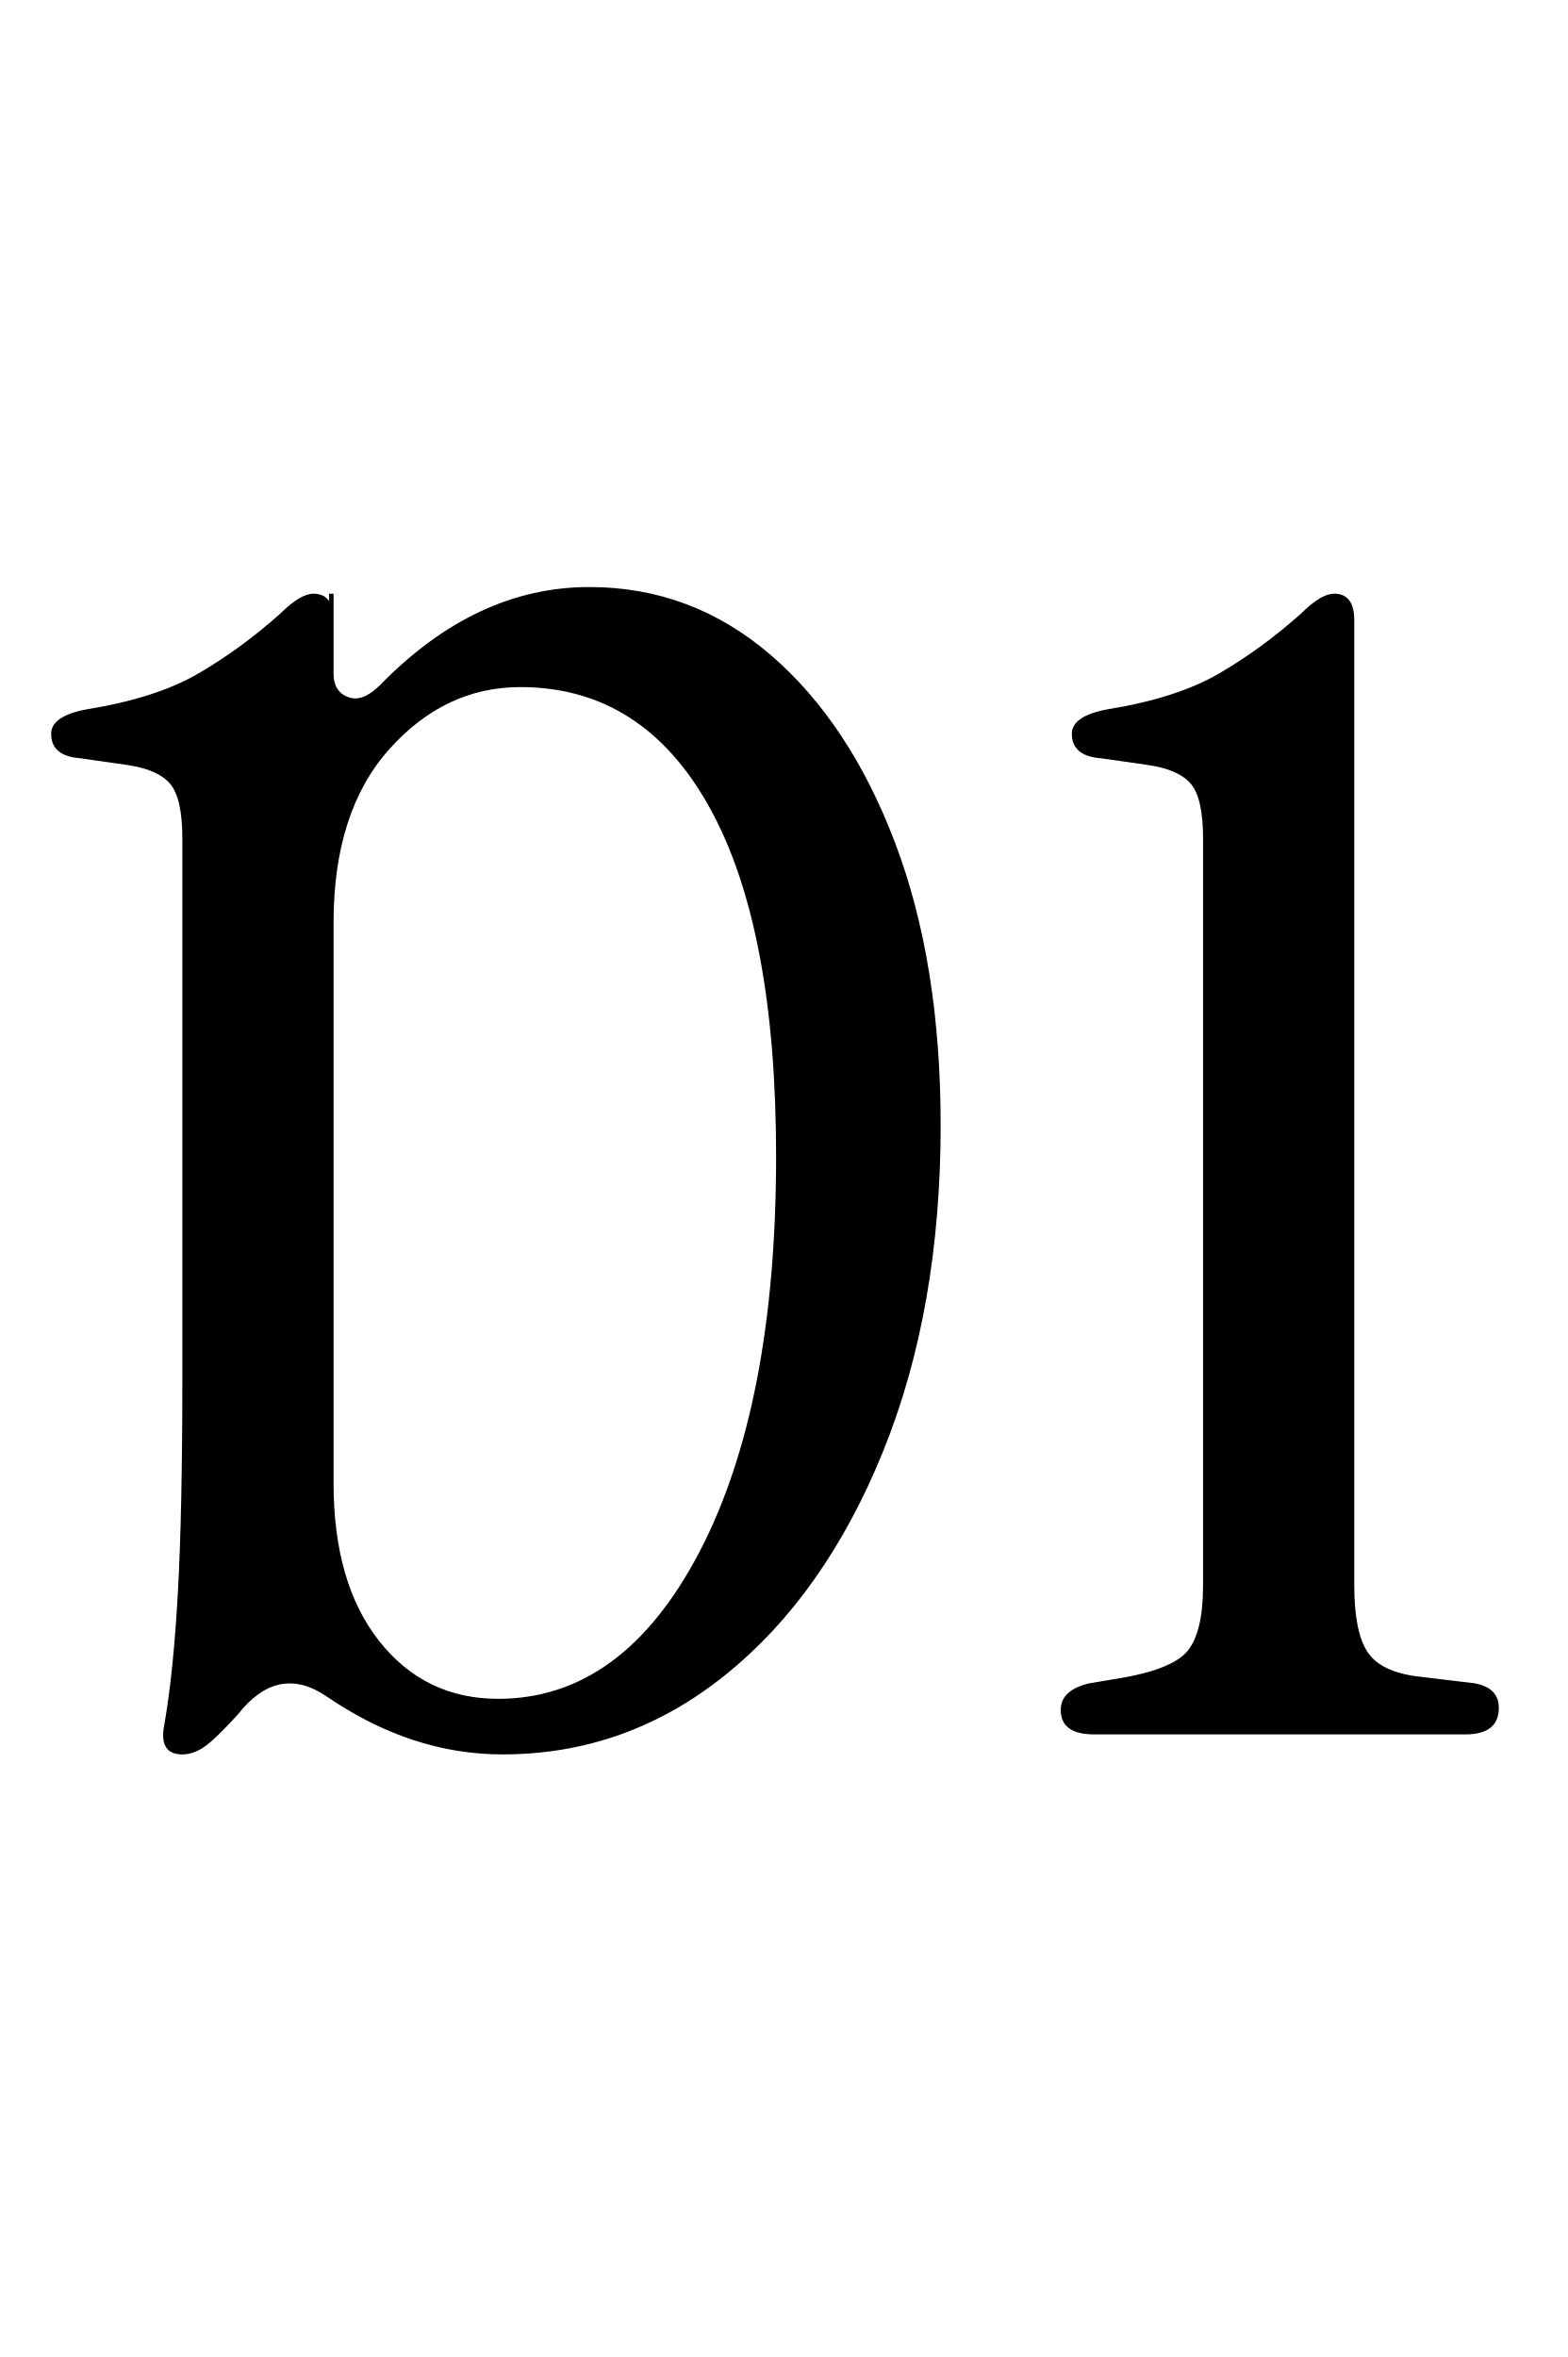
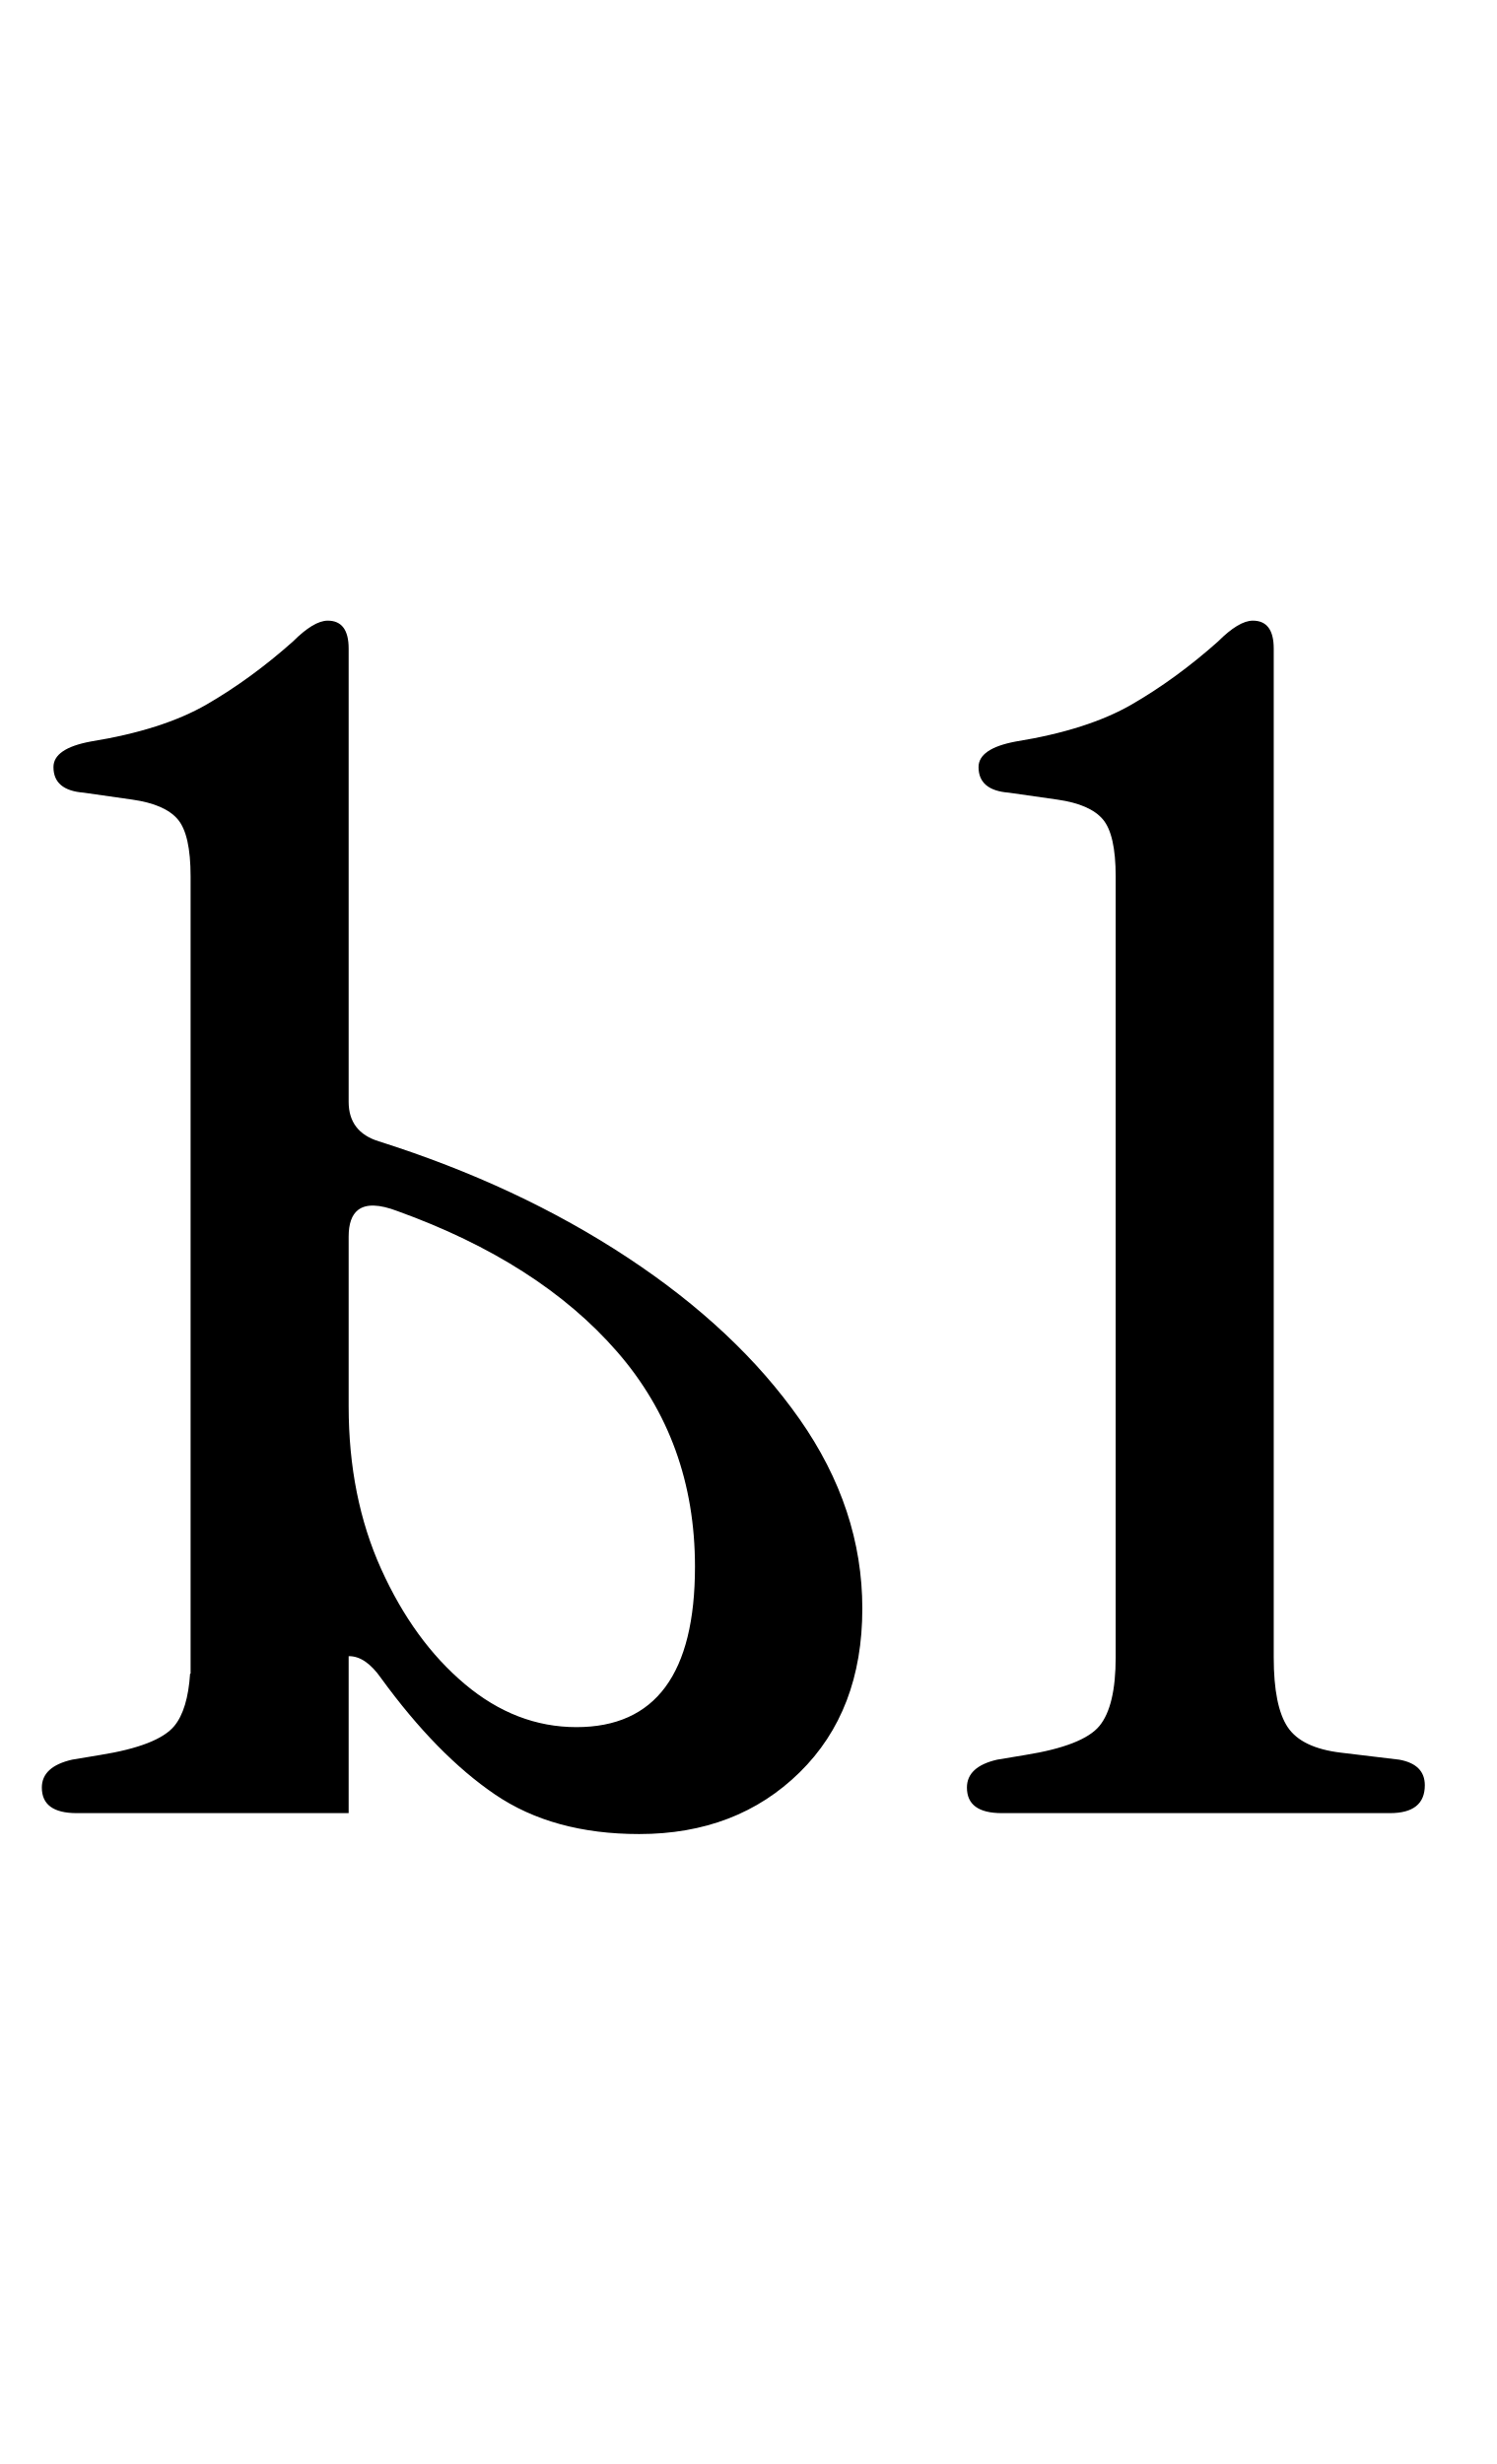
- <svg xmlns="http://www.w3.org/2000/svg" viewBox="-20 -780 705 1060">
-   <path transform="scale(1,-1)" d="M206.0 -9.0Q262.0 -9.0 306.5 27.0Q351.0 63.0 377.0 127.0Q403.0 191.0 403.0 274.0Q403.0 347.0 382.5 401.0Q362.0 455.0 326.5 485.5Q291.0 516.0 245.0 516.0Q194.0 516.0 151.0 472.0Q143.0 464.0 136.5 466.5Q130.0 469.0 130.0 477.0V513.0H128.0V509.647Q125.757 513.0 121.0 513.0Q115.0 513.0 106.0 504.0Q88.0 488.0 69.0 477.0Q50.0 466.0 19.0 461.0Q3.0 458.0 3.0 450.0Q3.0 440.0 16.0 439.0L37.0 436.0Q51.0 434.0 56.5 427.5Q62.0 421.0 62.0 403.0V160.0Q62.0 100.0 60.0 64.0Q58.0 28.0 54.0 5.0Q52.179 -3.5 55.518 -6.839Q57.679 -9.0 62.0 -9.0Q67.0 -9.0 72.0 -5.5Q77.0 -2.0 87.0 9.0Q105.0 32.0 127.0 17.0Q165.0 -9.0 206.0 -9.0ZM204.0 16.0Q171.0 16.0 150.5 42.0Q130.0 68.0 130.0 113.0V365.0Q130.0 415.0 155.0 443.0Q180.0 471.0 214.0 471.0Q269.0 471.0 299.0 417.0Q329.0 363.0 329.0 260.0Q329.0 148.0 294.5 82.0Q260.0 16.0 204.0 16.0ZM472.0 0.0H639.0Q654.0 0.0 654.0 12.0Q654.0 21.0 643.0 23.0L618.0 26.0Q601.0 28.0 595.0 37.0Q589.0 46.0 589.0 67.0V501.0Q589.0 513.0 580.0 513.0Q574.0 513.0 565.0 504.0Q547.0 488.0 528.0 477.0Q509.0 466.0 478.0 461.0Q462.0 458.0 462.0 450.0Q462.0 440.0 475.0 439.0L496.0 436.0Q510.0 434.0 515.5 427.5Q521.0 421.0 521.0 403.0V67.0Q521.0 46.0 514.0 37.5Q507.0 29.0 482.0 25.0L470.0 23.0Q457.0 20.0 457.0 11.0Q457.0 0.0 472.0 0.0Z" />
+ <svg xmlns="http://www.w3.org/2000/svg" viewBox="-20 -780 644 1060">
+   <path transform="scale(1,-1)" d="M255.0 -9.0Q297.0 -9.0 324.0 17.5Q351.0 44.0 351.0 88.0Q351.0 131.0 324.0 169.5Q297.0 208.0 250.0 239.0Q203.0 270.0 143.0 289.0Q130.0 293.0 130.0 306.0V501.0Q130.0 513.0 121.0 513.0Q115.0 513.0 106.0 504.0Q88.0 488.0 69.0 477.0Q50.0 466.0 19.0 461.0Q3.0 458.0 3.0 450.0Q3.0 440.0 16.0 439.0L37.0 436.0Q51.0 434.0 56.5 427.5Q62.0 421.0 62.0 403.0V60.0H61.783Q60.769 44.505 55.0 37.5Q48.0 29.0 23.0 25.0L11.0 23.0Q-2.0 20.0 -2.0 11.0Q-2.0 0.0 13.0 0.0H130.0V67.522Q137.234 67.666 144.0 58.0Q168.0 25.0 193.0 8.0Q218.0 -9.0 255.0 -9.0ZM411.0 0.0H578.0Q593.0 0.0 593.0 12.0Q593.0 21.0 582.0 23.0L557.0 26.0Q540.0 28.0 534.0 37.0Q528.0 46.0 528.0 67.0V501.0Q528.0 513.0 519.0 513.0Q513.0 513.0 504.0 504.0Q486.0 488.0 467.0 477.0Q448.0 466.0 417.0 461.0Q401.0 458.0 401.0 450.0Q401.0 440.0 414.0 439.0L435.0 436.0Q449.0 434.0 454.5 427.5Q460.0 421.0 460.0 403.0V67.0Q460.0 46.0 453.0 37.5Q446.0 29.0 421.0 25.0L409.0 23.0Q396.0 20.0 396.0 11.0Q396.0 0.0 411.0 0.0ZM130.0 248.0Q130.0 256.331 134.037 259.471Q139.208 263.492 151.0 259.0Q212.0 237.0 245.5 198.5Q279.0 160.0 279.0 106.0Q279.0 37.0 228.0 37.0Q202.0 37.0 180.0 55.5Q158.0 74.0 144.0 105.0Q130.0 136.0 130.0 175.0Z" />
</svg>
